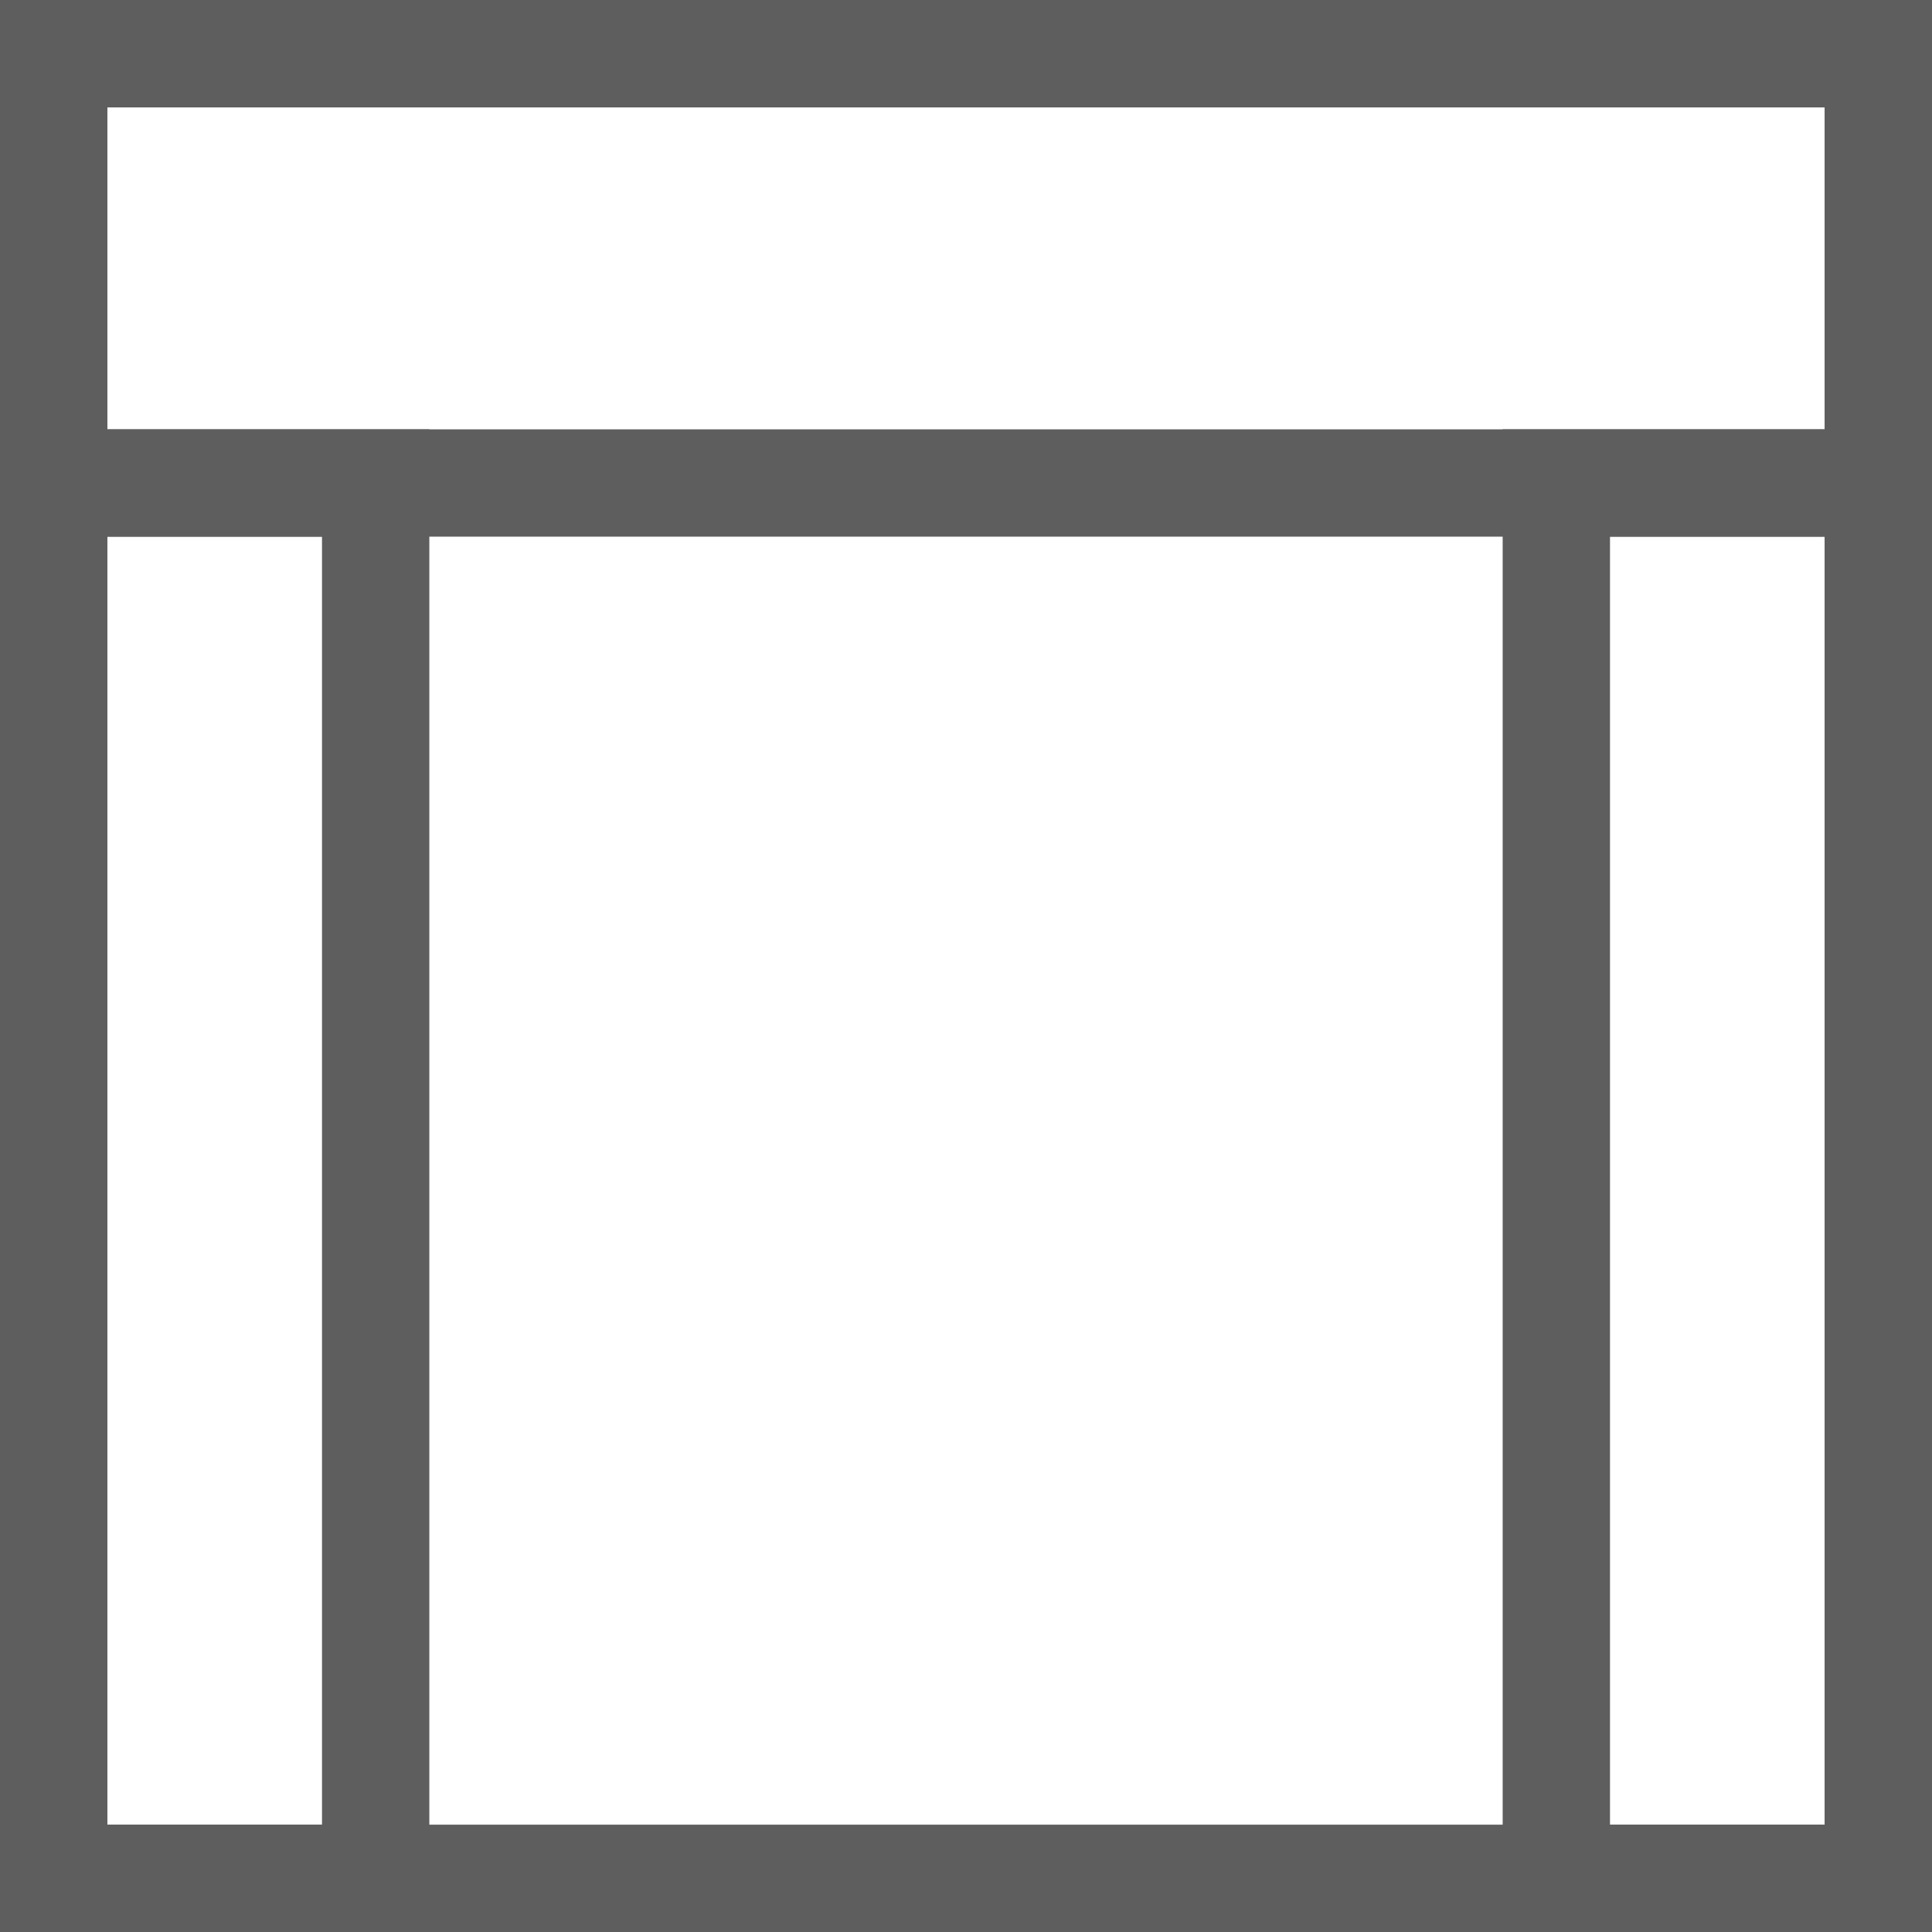
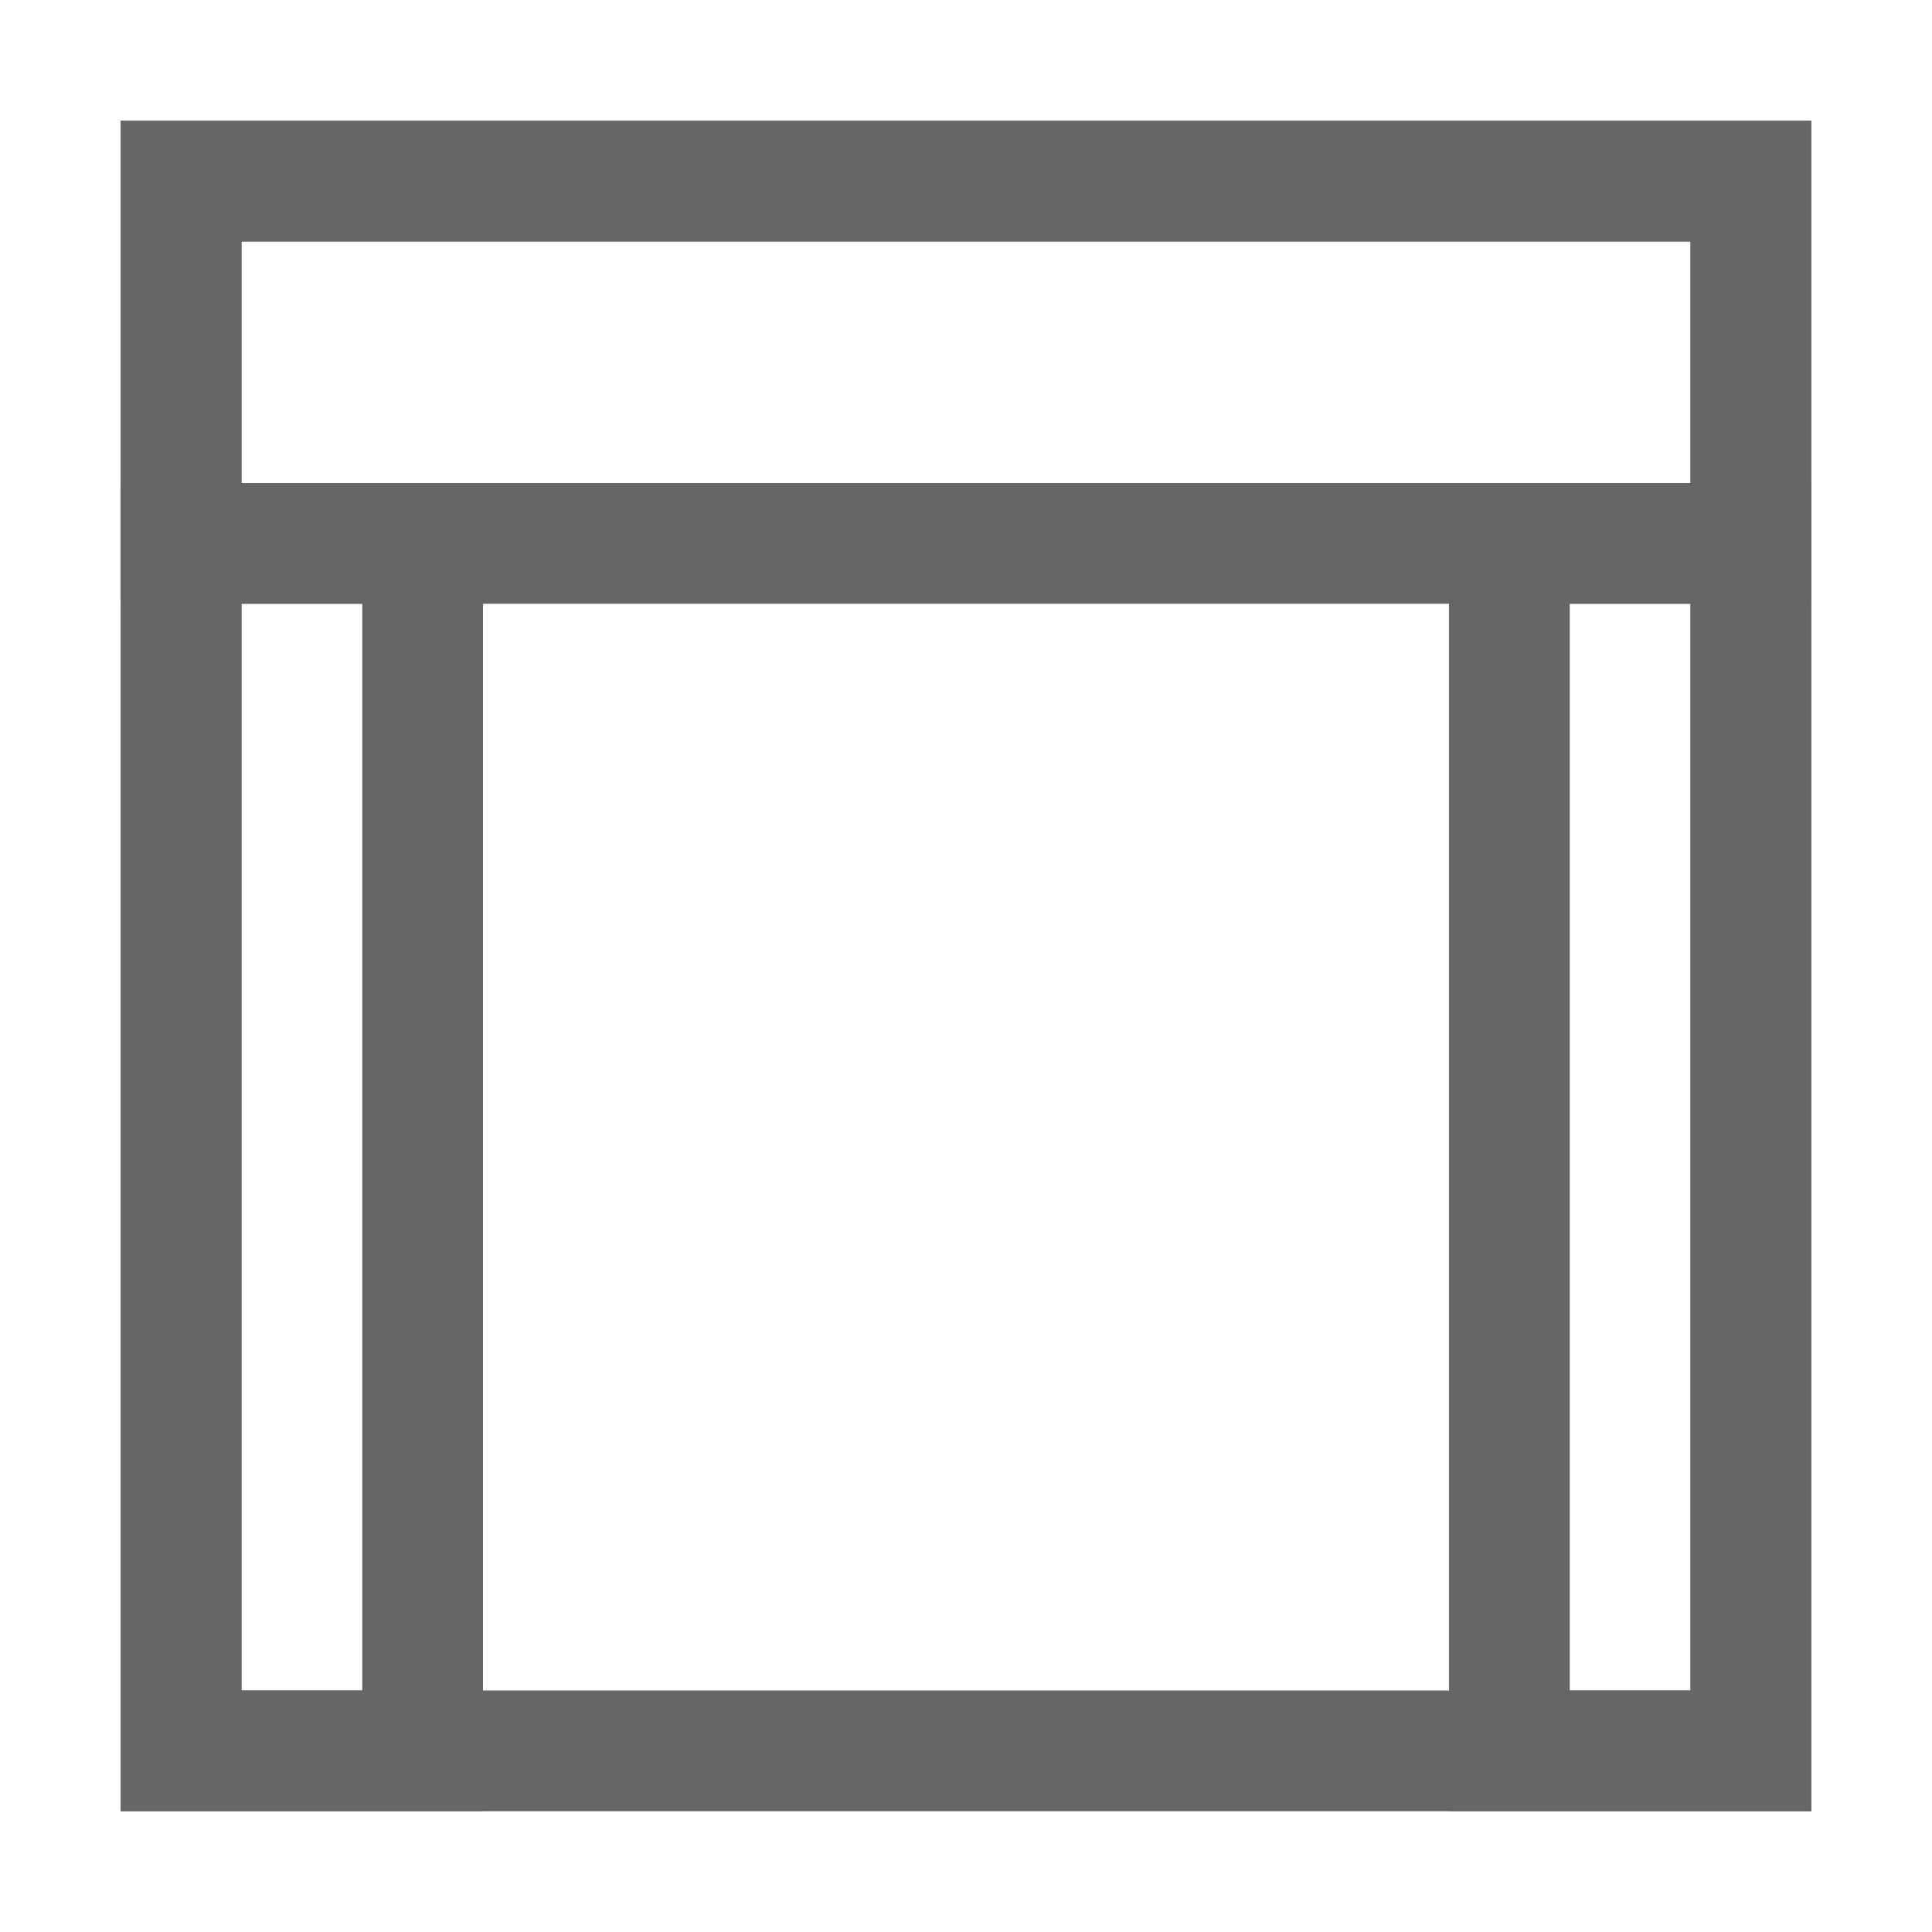
- <svg xmlns="http://www.w3.org/2000/svg" width="18px" height="18px" viewBox="0 0 18 18" version="1.1">
-   <defs />
-   <g id="Icons" stroke="none" stroke-width="1" fill="none" fill-rule="evenodd">
-     <g id="Artboard" transform="translate(-58, -468)" stroke="#5E5E5E">
-       <g id="workspace" transform="translate(58, 468)">
-         <rect id="Rectangle-8" x="0.5" y="0.5" width="17" height="17" />
-         <rect id="Rectangle-8-Copy" x="0.5" y="0.5" width="17" height="4" />
-         <rect id="Rectangle-8-Copy-2" x="0.5" y="4.5" width="3" height="13" />
-         <rect id="Rectangle-8-Copy-3" x="14.5" y="4.5" width="3" height="13" />
-       </g>
-     </g>
-   </g>
+ <svg xmlns="http://www.w3.org/2000/svg" width="16" height="16" viewBox="0 0 16 16" version="1.1" id="svg15">
+   <defs id="defs6" />
+   <path style="color:#000000;font-style:normal;font-variant:normal;font-weight:normal;font-stretch:normal;font-size:medium;line-height:normal;font-family:sans-serif;font-variant-ligatures:normal;font-variant-position:normal;font-variant-caps:normal;font-variant-numeric:normal;font-variant-alternates:normal;font-feature-settings:normal;text-indent:0;text-align:start;text-decoration:none;text-decoration-line:none;text-decoration-style:solid;text-decoration-color:#000000;letter-spacing:normal;word-spacing:normal;text-transform:none;writing-mode:lr-tb;direction:ltr;text-orientation:mixed;dominant-baseline:auto;baseline-shift:baseline;text-anchor:start;white-space:normal;shape-padding:0;clip-rule:nonzero;display:inline;overflow:visible;visibility:visible;opacity:1;isolation:auto;mix-blend-mode:normal;color-interpolation:sRGB;color-interpolation-filters:linearRGB;solid-color:#000000;solid-opacity:1;vector-effect:none;fill:#666666;fill-opacity:1;fill-rule:evenodd;stroke:none;stroke-width:1;stroke-linecap:butt;stroke-linejoin:miter;stroke-miterlimit:4;stroke-dasharray:none;stroke-dashoffset:0;stroke-opacity:1;color-rendering:auto;image-rendering:auto;shape-rendering:auto;text-rendering:auto;enable-background:accumulate" d="M 1,1 V 1.5 15 H 15 V 1 Z M 2,2 H 14 V 14 H 2 Z" id="Rectangle-8" />
+   <path style="color:#000000;font-style:normal;font-variant:normal;font-weight:normal;font-stretch:normal;font-size:medium;line-height:normal;font-family:sans-serif;font-variant-ligatures:normal;font-variant-position:normal;font-variant-caps:normal;font-variant-numeric:normal;font-variant-alternates:normal;font-feature-settings:normal;text-indent:0;text-align:start;text-decoration:none;text-decoration-line:none;text-decoration-style:solid;text-decoration-color:#000000;letter-spacing:normal;word-spacing:normal;text-transform:none;writing-mode:lr-tb;direction:ltr;text-orientation:mixed;dominant-baseline:auto;baseline-shift:baseline;text-anchor:start;white-space:normal;shape-padding:0;clip-rule:nonzero;display:inline;overflow:visible;visibility:visible;opacity:1;isolation:auto;mix-blend-mode:normal;color-interpolation:sRGB;color-interpolation-filters:linearRGB;solid-color:#000000;solid-opacity:1;vector-effect:none;fill:#666666;fill-opacity:1;fill-rule:evenodd;stroke:none;stroke-width:1;stroke-linecap:butt;stroke-linejoin:miter;stroke-miterlimit:4;stroke-dasharray:none;stroke-dashoffset:0;stroke-opacity:1;color-rendering:auto;image-rendering:auto;shape-rendering:auto;text-rendering:auto;enable-background:accumulate" d="M 1,1 V 1.493 5 H 15 V 1 Z M 2,2 H 14 V 4 H 2 Z" id="Rectangle-8-Copy" />
+   <path style="color:#000000;font-style:normal;font-variant:normal;font-weight:normal;font-stretch:normal;font-size:medium;line-height:normal;font-family:sans-serif;font-variant-ligatures:normal;font-variant-position:normal;font-variant-caps:normal;font-variant-numeric:normal;font-variant-alternates:normal;font-feature-settings:normal;text-indent:0;text-align:start;text-decoration:none;text-decoration-line:none;text-decoration-style:solid;text-decoration-color:#000000;letter-spacing:normal;word-spacing:normal;text-transform:none;writing-mode:lr-tb;direction:ltr;text-orientation:mixed;dominant-baseline:auto;baseline-shift:baseline;text-anchor:start;white-space:normal;shape-padding:0;clip-rule:nonzero;display:inline;overflow:visible;visibility:visible;opacity:1;isolation:auto;mix-blend-mode:normal;color-interpolation:sRGB;color-interpolation-filters:linearRGB;solid-color:#000000;solid-opacity:1;vector-effect:none;fill:#666666;fill-opacity:1;fill-rule:evenodd;stroke:none;stroke-width:1;stroke-linecap:butt;stroke-linejoin:miter;stroke-miterlimit:4;stroke-dasharray:none;stroke-dashoffset:0;stroke-opacity:1;color-rendering:auto;image-rendering:auto;shape-rendering:auto;text-rendering:auto;enable-background:accumulate" d="M 1,4 V 4.503 15 H 4 V 4 Z m 1,1 h 1 v 9 H 2 Z" id="Rectangle-8-Copy-2" />
+   <path style="color:#000000;font-style:normal;font-variant:normal;font-weight:normal;font-stretch:normal;font-size:medium;line-height:normal;font-family:sans-serif;font-variant-ligatures:normal;font-variant-position:normal;font-variant-caps:normal;font-variant-numeric:normal;font-variant-alternates:normal;font-feature-settings:normal;text-indent:0;text-align:start;text-decoration:none;text-decoration-line:none;text-decoration-style:solid;text-decoration-color:#000000;letter-spacing:normal;word-spacing:normal;text-transform:none;writing-mode:lr-tb;direction:ltr;text-orientation:mixed;dominant-baseline:auto;baseline-shift:baseline;text-anchor:start;white-space:normal;shape-padding:0;clip-rule:nonzero;display:inline;overflow:visible;visibility:visible;opacity:1;isolation:auto;mix-blend-mode:normal;color-interpolation:sRGB;color-interpolation-filters:linearRGB;solid-color:#000000;solid-opacity:1;vector-effect:none;fill:#666666;fill-opacity:1;fill-rule:evenodd;stroke:none;stroke-width:1;stroke-linecap:butt;stroke-linejoin:miter;stroke-miterlimit:4;stroke-dasharray:none;stroke-dashoffset:0;stroke-opacity:1;color-rendering:auto;image-rendering:auto;shape-rendering:auto;text-rendering:auto;enable-background:accumulate" d="M 12,4 V 4.251 15 h 3 V 4 Z m 1,1 h 1 v 9 h -1 z" id="Rectangle-8-Copy-3" />
</svg>
